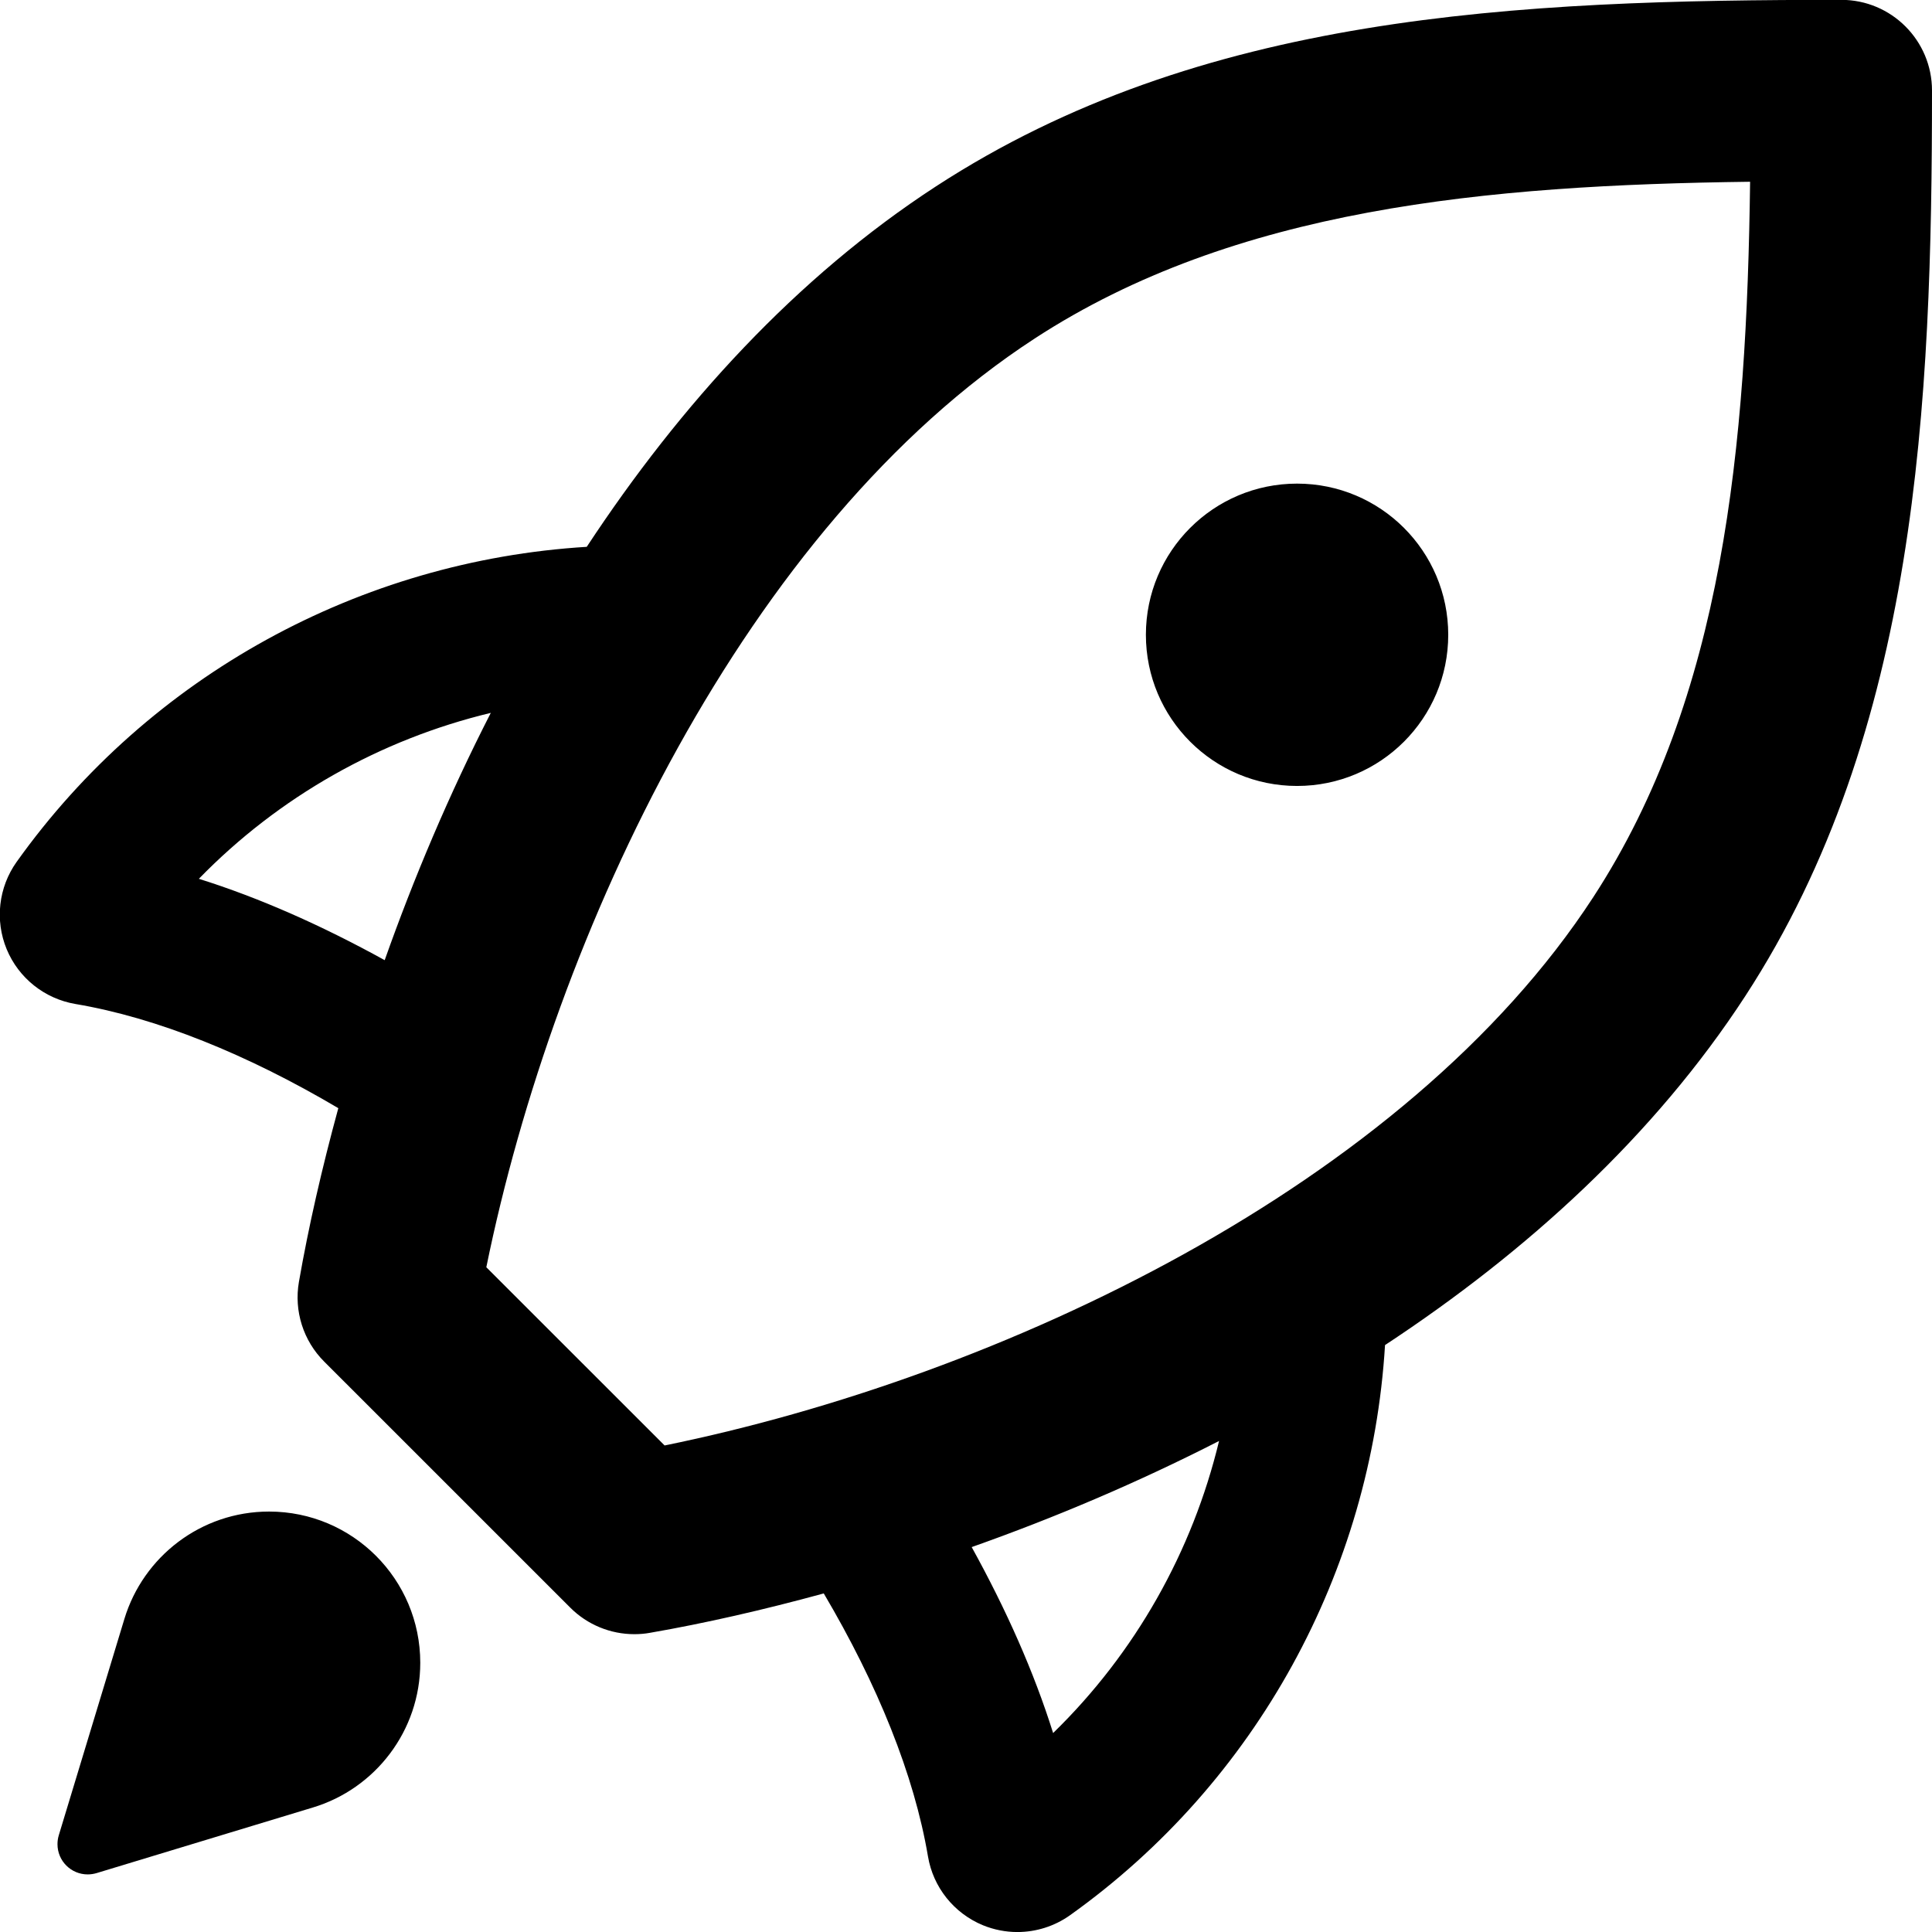
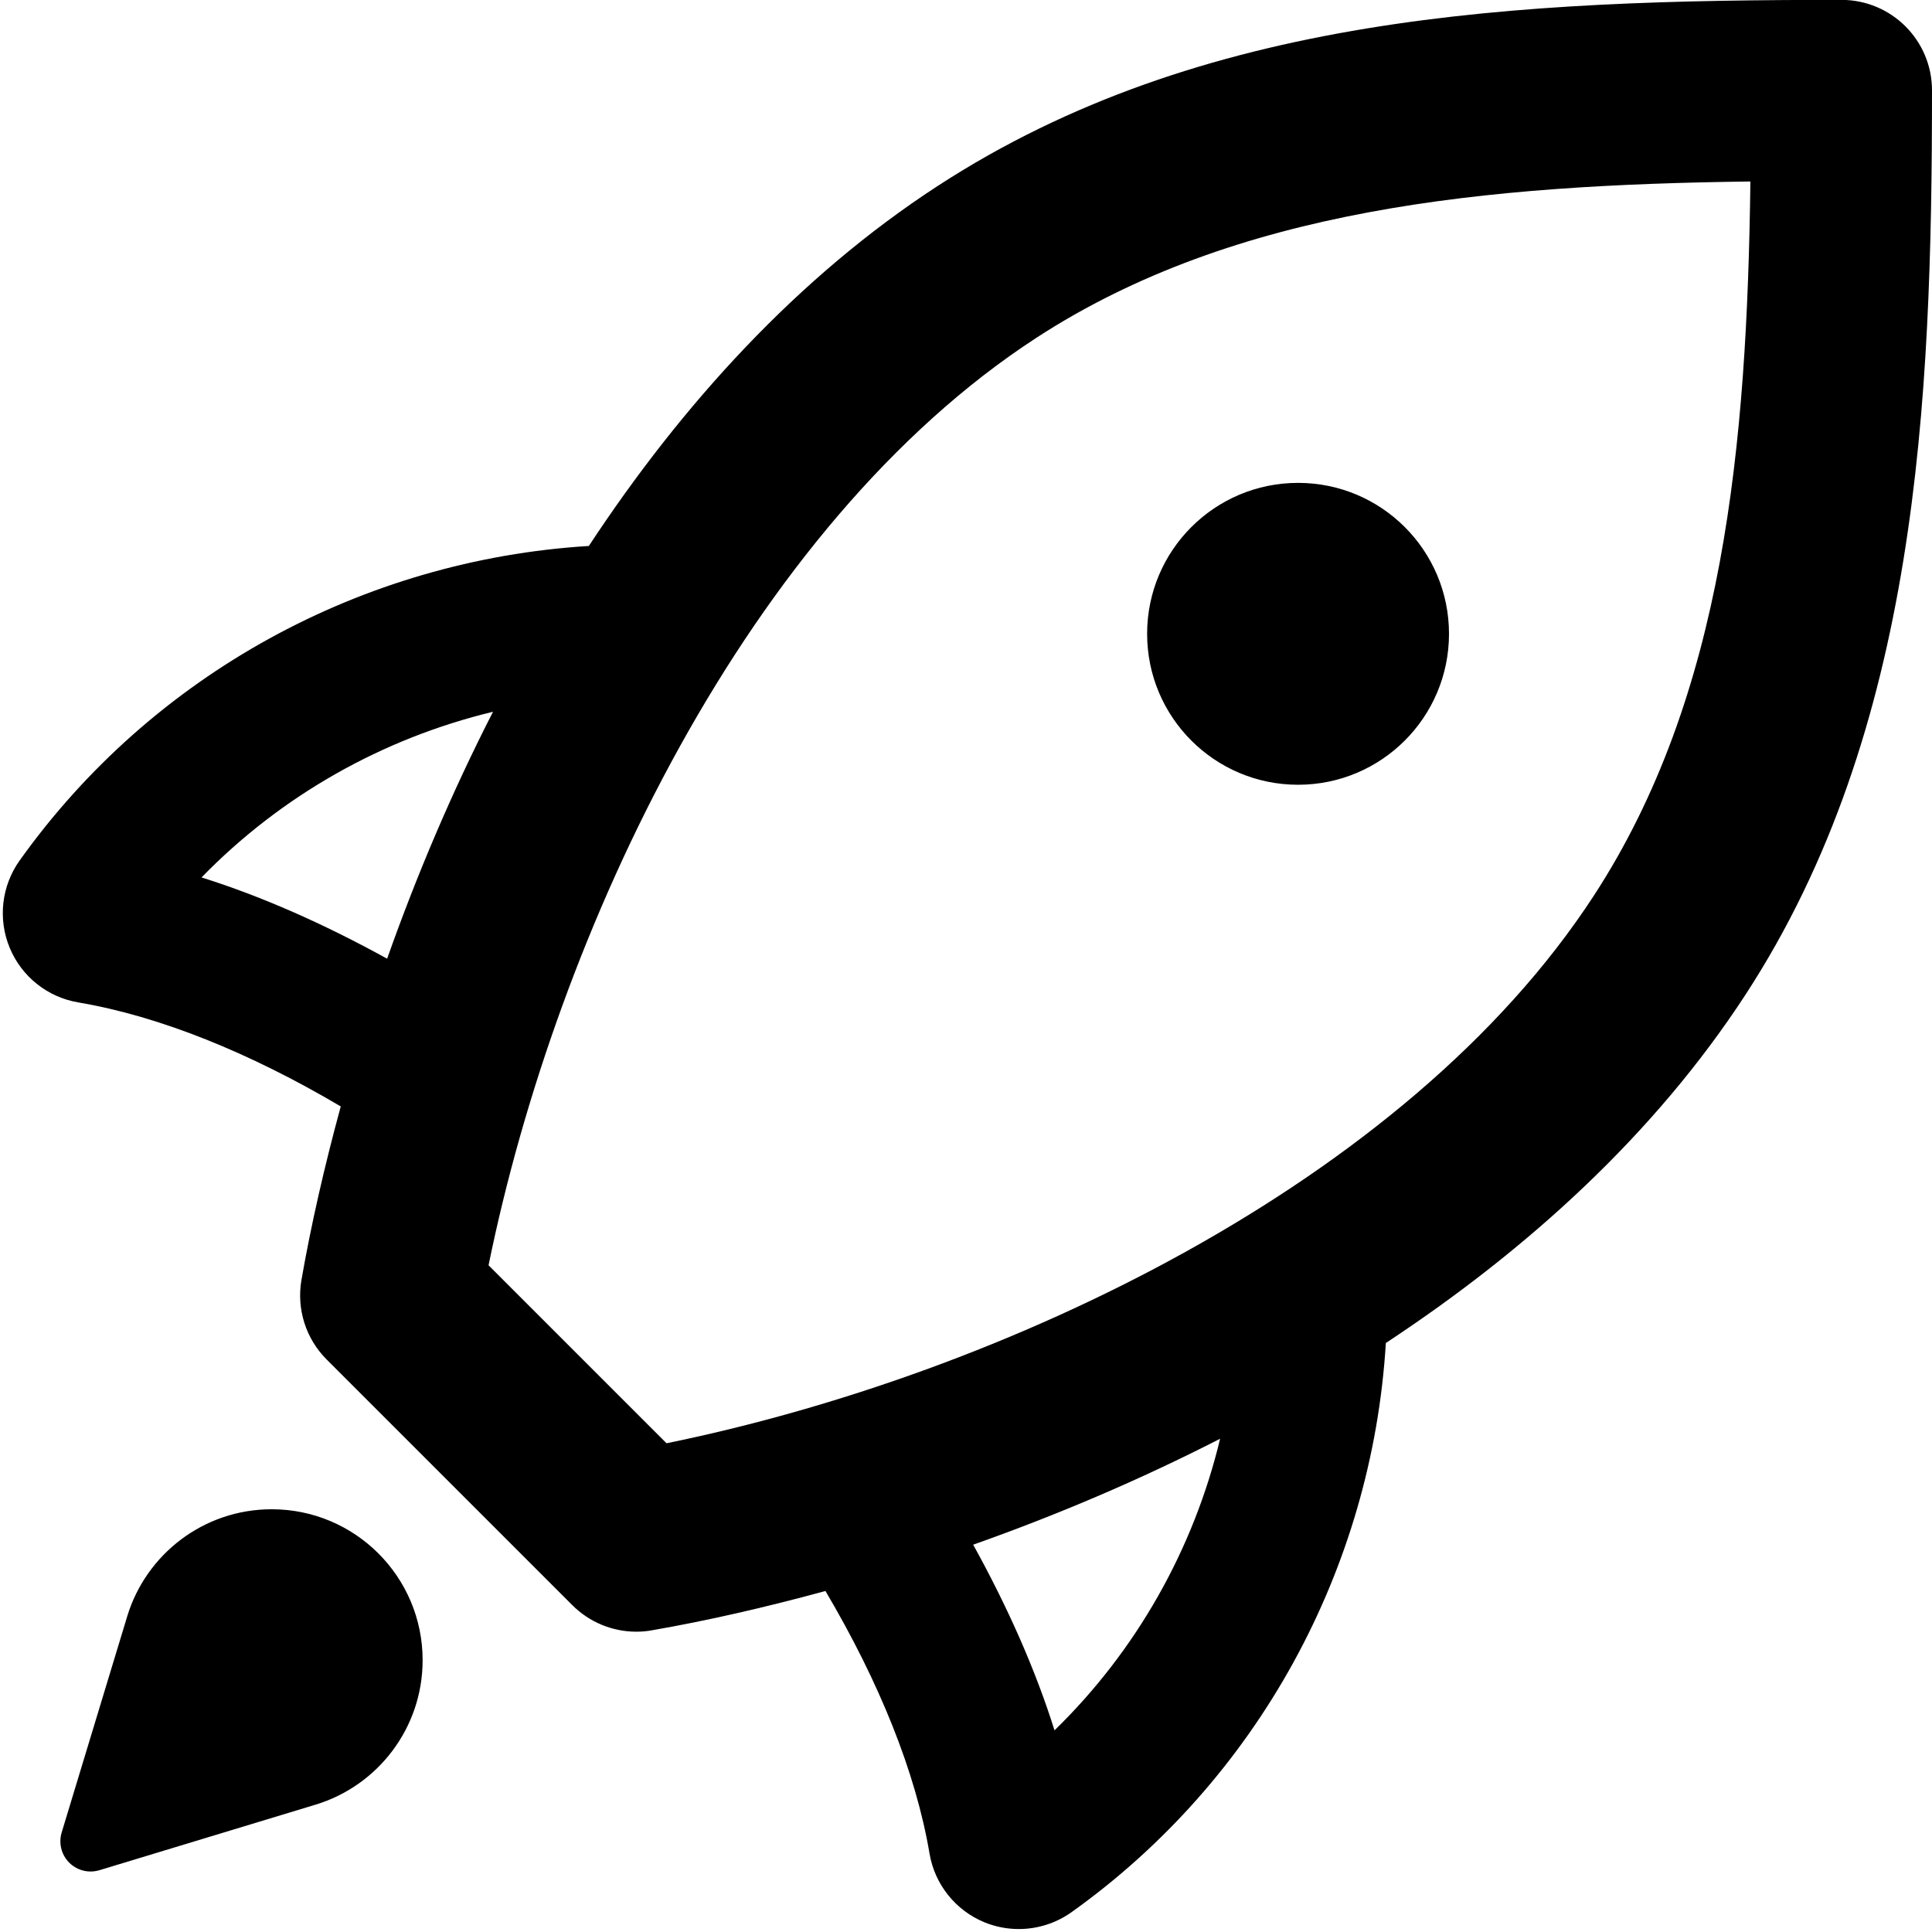
- <svg xmlns="http://www.w3.org/2000/svg" width="53px" height="53px">
-   <path d="M47.879,27.323 C45.386,31.153 41.896,34.331 37.995,36.899 C37.618,43.109 34.472,48.889 29.355,52.539 C28.927,52.844 28.420,53.001 27.910,53.001 C27.589,53.001 27.266,52.939 26.960,52.813 C26.168,52.484 25.599,51.773 25.457,50.927 C25.079,48.692 24.076,46.215 22.598,43.712 C20.941,44.165 19.333,44.532 17.828,44.793 C17.686,44.819 17.543,44.830 17.402,44.830 C16.747,44.830 16.113,44.572 15.643,44.101 L8.893,37.352 C8.320,36.780 8.062,35.964 8.200,35.167 C8.462,33.662 8.829,32.055 9.281,30.400 C6.781,28.923 4.304,27.919 2.068,27.542 C1.223,27.398 0.511,26.831 0.183,26.039 C-0.144,25.247 -0.041,24.341 0.457,23.643 C4.107,18.526 9.888,15.380 16.096,15.001 C18.663,11.100 21.842,7.609 25.671,5.116 C32.934,0.387 41.565,-0.004 50.512,-0.004 C51.886,-0.004 53.000,1.110 53.000,2.483 C53.000,11.074 52.605,20.066 47.879,27.323 ZM28.890,47.542 C31.142,45.350 32.713,42.562 33.442,39.530 C31.203,40.675 28.913,41.643 26.656,42.441 C27.605,44.158 28.366,45.871 28.890,47.542 ZM5.455,24.108 C7.123,24.631 8.836,25.393 10.553,26.340 C11.352,24.084 12.318,21.795 13.464,19.556 C10.434,20.284 7.648,21.855 5.455,24.108 ZM28.386,9.285 C20.466,14.443 15.218,25.564 13.341,34.764 L18.232,39.653 C27.431,37.778 38.552,32.530 43.710,24.608 C47.285,19.117 47.917,12.242 48.010,4.986 C40.753,5.079 33.878,5.710 28.386,9.285 ZM35.582,21.561 C33.292,21.561 31.435,19.705 31.435,17.414 C31.435,15.123 33.292,13.267 35.582,13.267 C37.873,13.267 39.729,15.123 39.729,17.414 C39.729,19.705 37.873,21.561 35.582,21.561 ZM3.413,44.409 C3.930,42.706 5.511,41.466 7.382,41.466 C9.673,41.466 11.529,43.323 11.529,45.615 C11.529,47.485 10.290,49.068 8.588,49.583 L2.647,51.385 C2.571,51.407 2.490,51.420 2.406,51.420 C1.947,51.420 1.577,51.049 1.577,50.591 C1.577,50.506 1.589,50.425 1.612,50.349 L3.413,44.409 Z" />
+ <svg xmlns="http://www.w3.org/2000/svg" width="32px" height="32px">
+   <path d="M28.913,16.472 C27.410,18.780 25.306,20.696 22.954,22.244 C22.727,25.987 20.831,29.473 17.746,31.673 C17.488,31.856 17.182,31.951 16.875,31.951 C16.681,31.951 16.487,31.914 16.302,31.838 C15.825,31.640 15.482,31.211 15.396,30.701 C15.168,29.354 14.563,27.860 13.672,26.352 C12.674,26.624 11.704,26.846 10.797,27.003 C10.711,27.019 10.625,27.026 10.540,27.026 C10.145,27.026 9.763,26.870 9.479,26.586 L5.411,22.518 C5.065,22.173 4.910,21.681 4.993,21.200 C5.151,20.293 5.372,19.324 5.644,18.326 C4.137,17.436 2.644,16.831 1.296,16.603 C0.787,16.517 0.357,16.175 0.160,15.697 C-0.037,15.220 0.025,14.674 0.325,14.253 C2.525,11.168 6.010,9.272 9.753,9.043 C11.300,6.692 13.217,4.587 15.525,3.084 C19.903,0.234 25.107,-0.002 30.500,-0.002 C31.329,-0.002 32.000,0.669 32.000,1.497 C32.000,6.676 31.762,12.097 28.913,16.472 ZM17.466,28.660 C18.823,27.339 19.770,25.658 20.209,23.830 C18.860,24.521 17.479,25.104 16.119,25.585 C16.691,26.620 17.150,27.653 17.466,28.660 ZM3.338,14.533 C4.344,14.849 5.376,15.308 6.412,15.879 C6.893,14.519 7.475,13.139 8.166,11.789 C6.339,12.229 4.660,13.175 3.338,14.533 ZM17.161,5.598 C12.387,8.707 9.223,15.411 8.092,20.957 L11.040,23.905 C16.586,22.773 23.290,19.610 26.399,14.835 C28.555,11.525 28.936,7.380 28.992,3.006 C24.617,3.062 20.473,3.443 17.161,5.598 ZM21.500,12.998 C20.119,12.998 19.000,11.879 19.000,10.498 C19.000,9.117 20.119,7.998 21.500,7.998 C22.881,7.998 24.000,9.117 24.000,10.498 C24.000,11.879 22.881,12.998 21.500,12.998 ZM2.107,26.772 C2.418,25.745 3.372,24.998 4.500,24.998 C5.881,24.998 7.000,26.117 7.000,27.498 C7.000,28.626 6.253,29.580 5.226,29.891 L1.645,30.977 C1.600,30.990 1.551,30.998 1.500,30.998 C1.224,30.998 1.000,30.774 1.000,30.498 C1.000,30.447 1.007,30.399 1.021,30.353 L2.107,26.772 Z" />
</svg>
